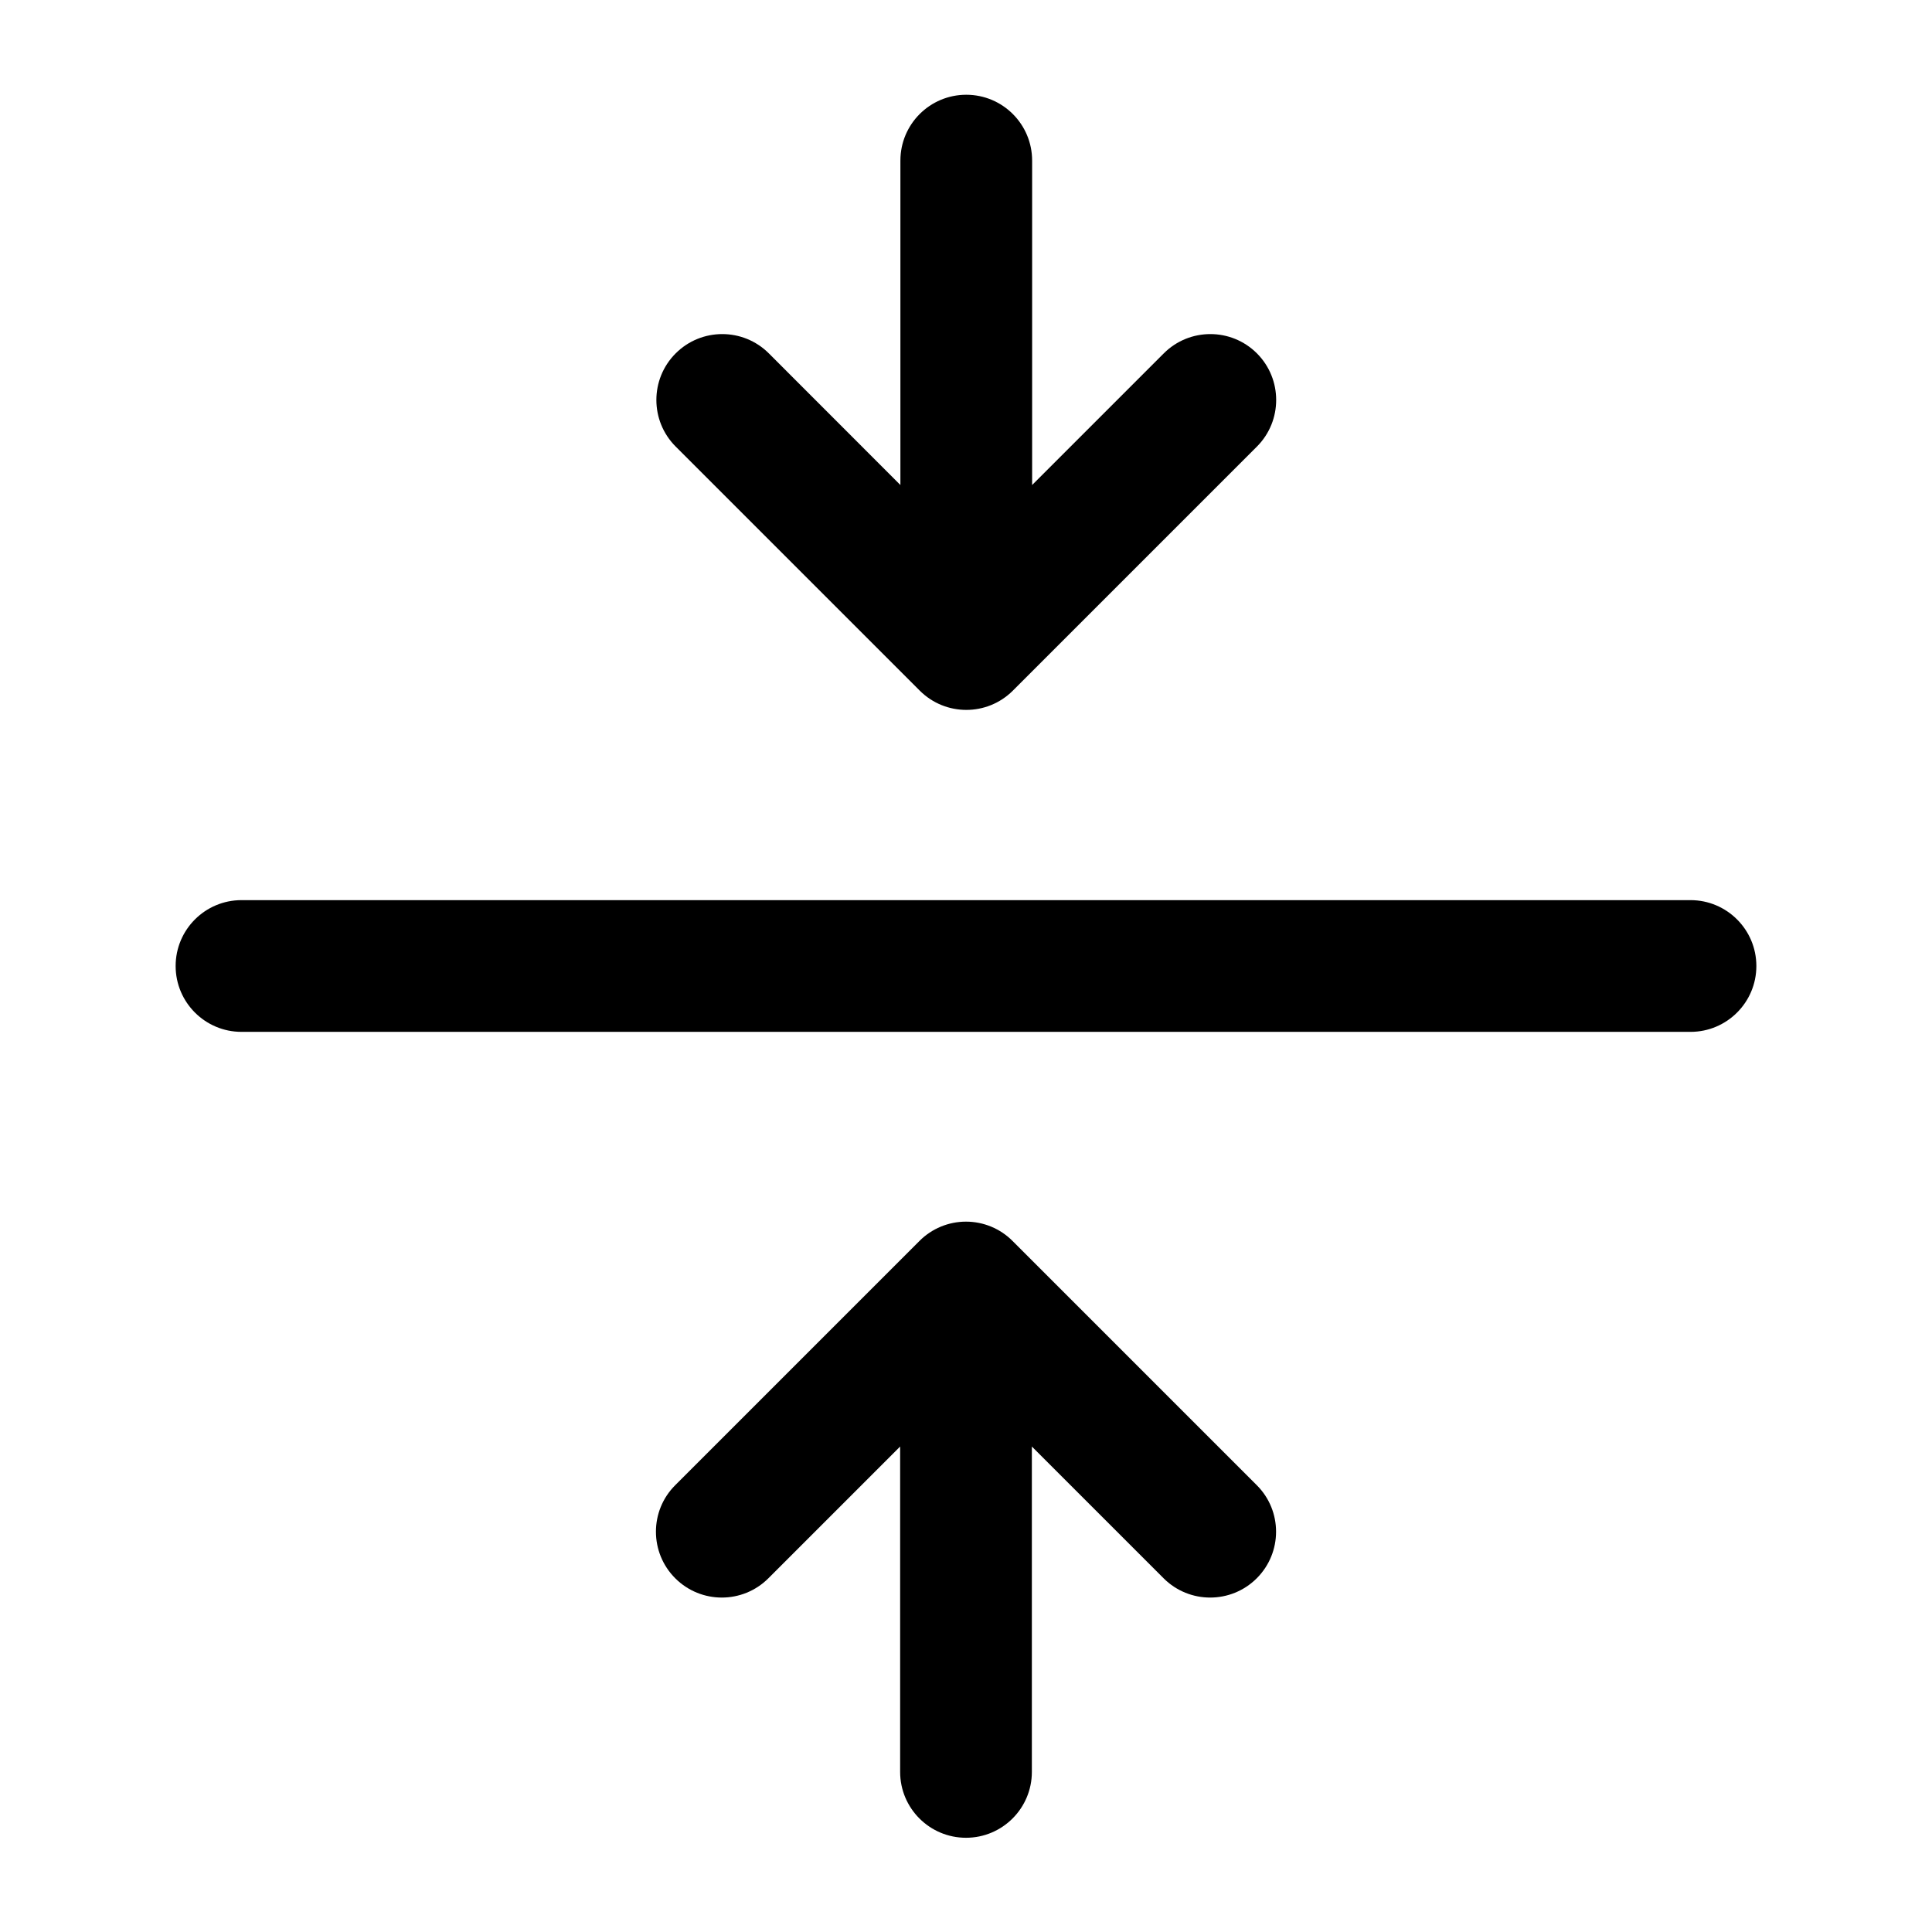
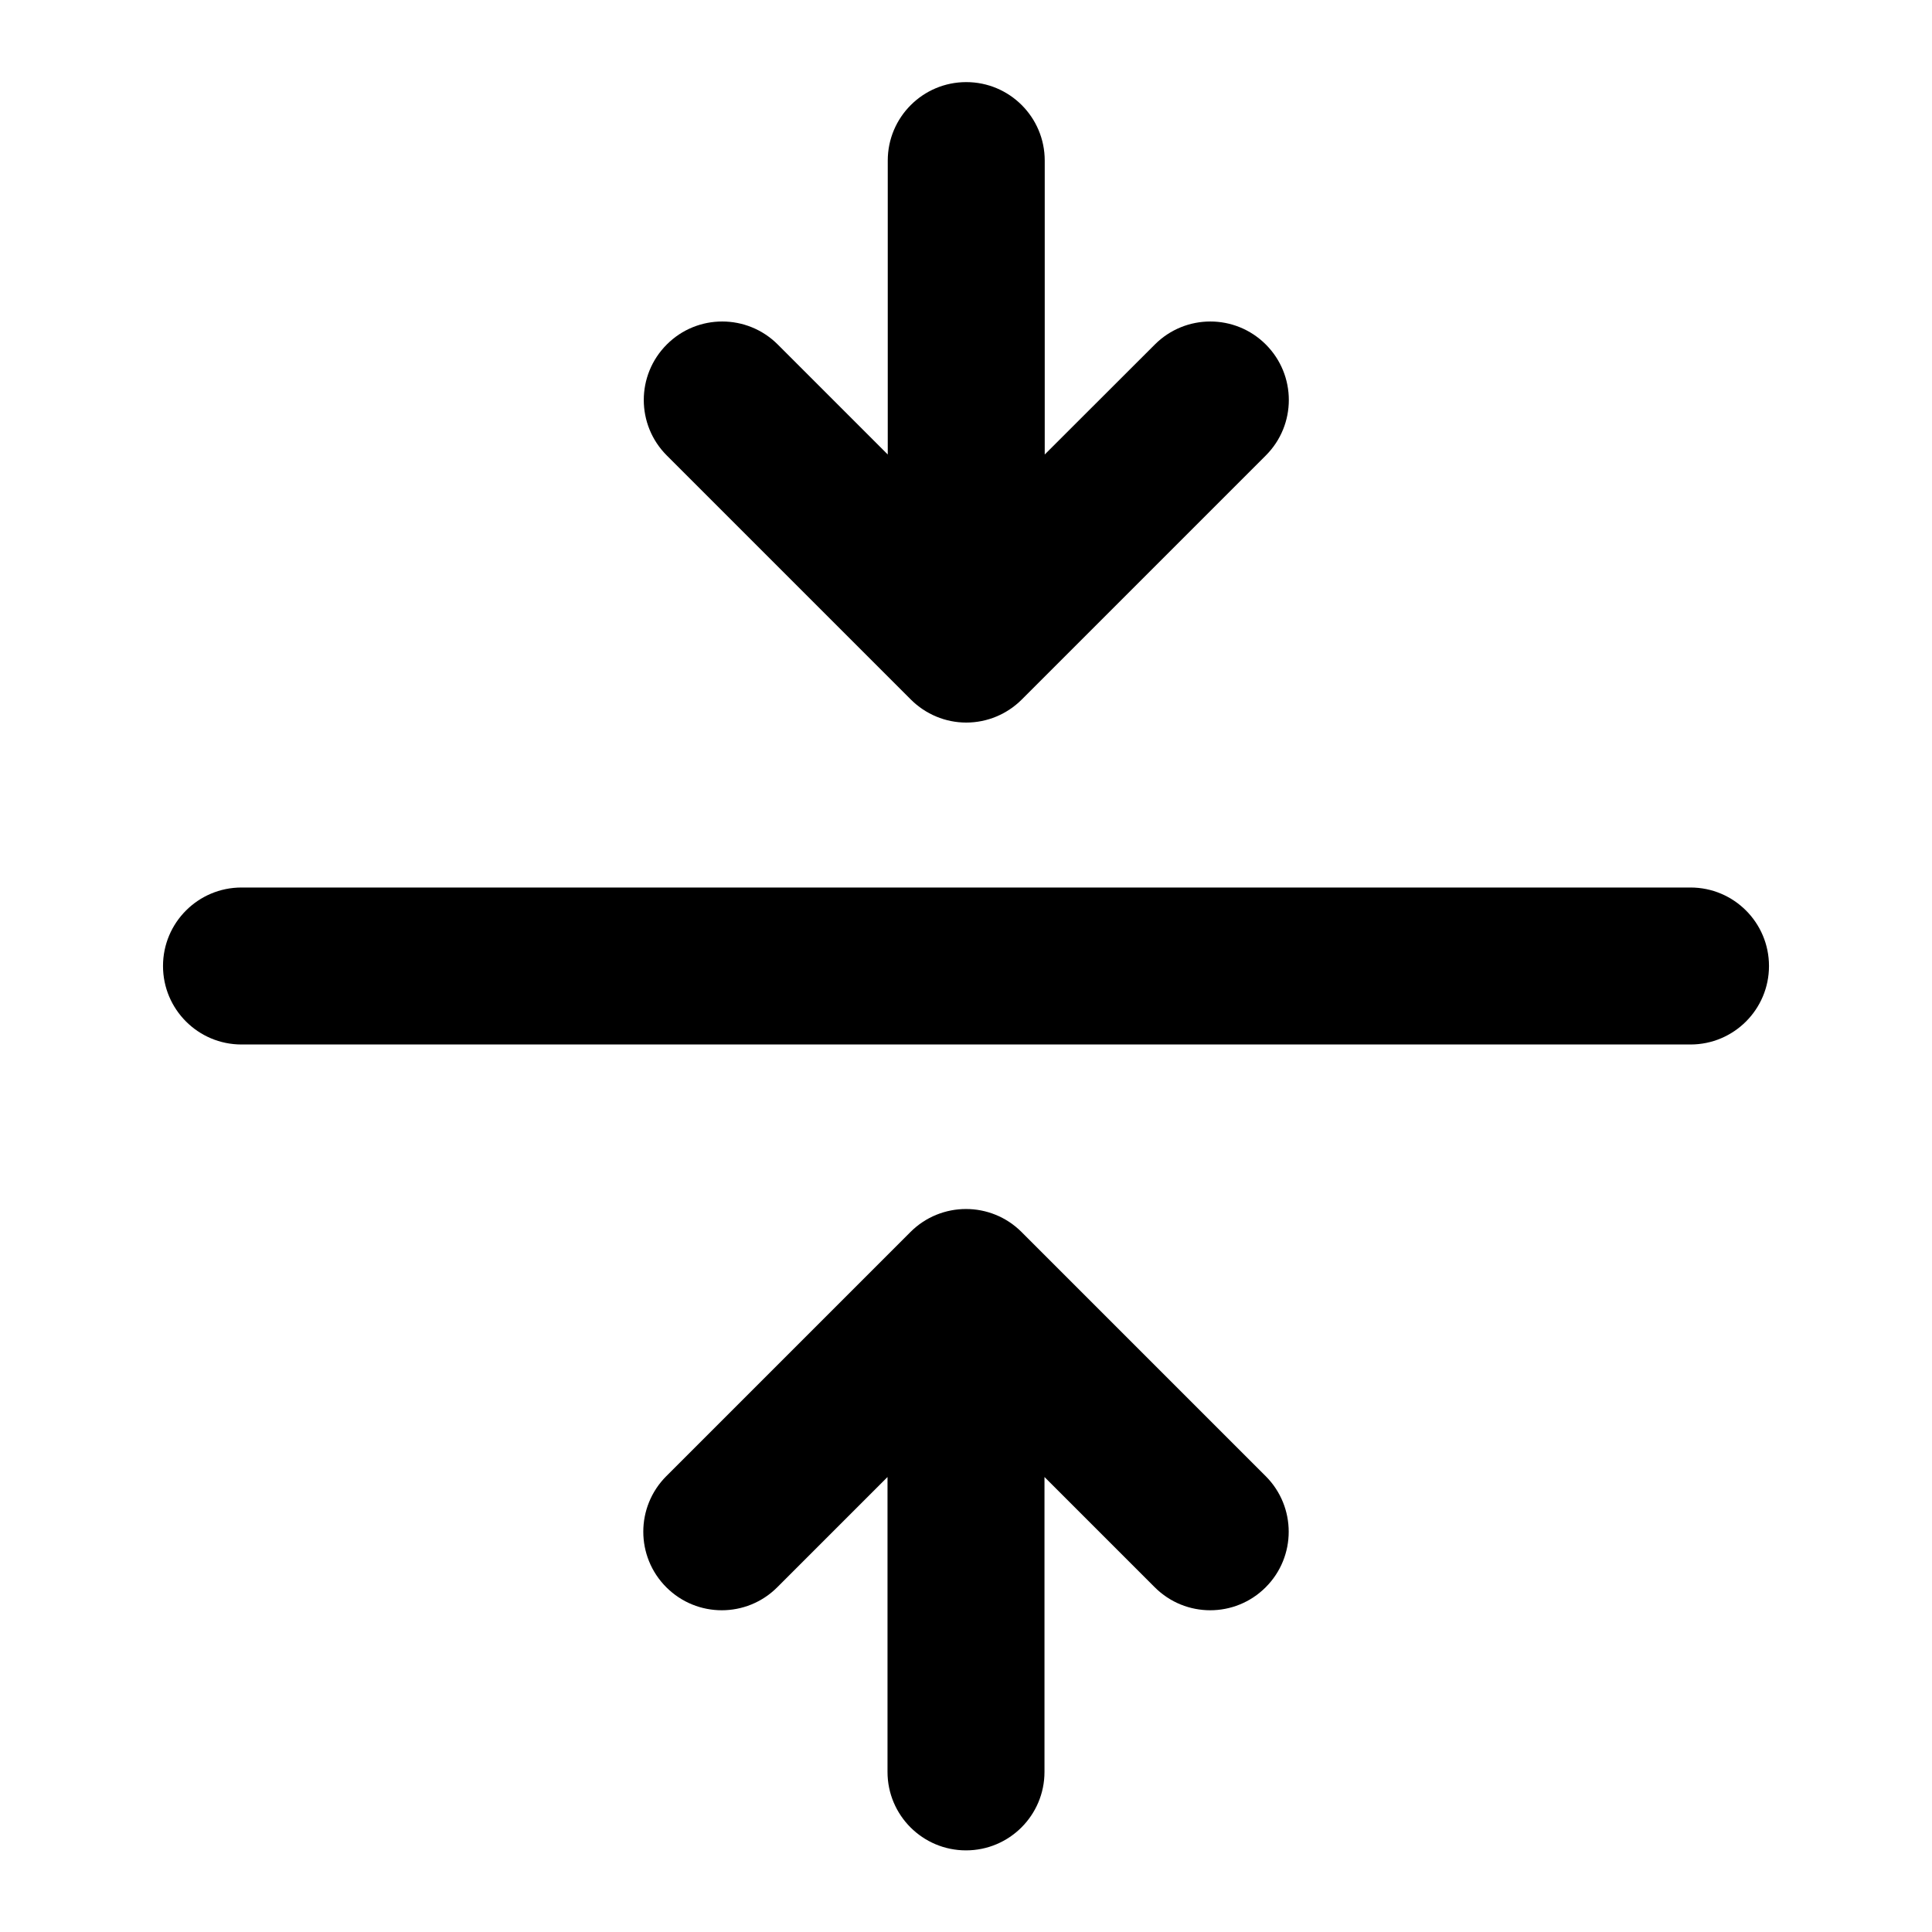
- <svg xmlns="http://www.w3.org/2000/svg" width="22" height="22" viewBox="0 0 22 22">
-   <path fill-rule="evenodd" clip-rule="evenodd" d="M11.003 1.079C11.417 1.079 11.753 1.414 11.753 1.829L11.753 5.523L13.252 4.024C13.545 3.731 14.02 3.731 14.313 4.024C14.605 4.317 14.605 4.792 14.313 5.085L11.534 7.864C11.241 8.157 10.766 8.157 10.473 7.864L7.694 5.085C7.401 4.792 7.401 4.317 7.694 4.024C7.987 3.731 8.462 3.731 8.755 4.024L10.253 5.523L10.253 1.829C10.253 1.414 10.589 1.079 11.003 1.079ZM2 11C2 10.586 2.336 10.25 2.75 10.25H19.25C19.664 10.25 20 10.586 20 11C20 11.414 19.664 11.75 19.25 11.75H2.75C2.336 11.75 2 11.414 2 11ZM11 13.911C11.199 13.911 11.39 13.99 11.53 14.131L14.311 16.912C14.604 17.204 14.604 17.679 14.311 17.972C14.018 18.265 13.543 18.265 13.25 17.972L11.75 16.472L11.75 20.177C11.75 20.591 11.414 20.927 11 20.927C10.586 20.927 10.25 20.591 10.25 20.177L10.25 16.472L8.75 17.972C8.457 18.265 7.982 18.265 7.689 17.972C7.396 17.679 7.396 17.204 7.689 16.912L10.47 14.131C10.61 13.99 10.801 13.911 11 13.911Z" />
+ <svg xmlns="http://www.w3.org/2000/svg" width="16" height="16" viewBox="0 0 16 16">
+   <path fill-rule="evenodd" clip-rule="evenodd" d="M8.002 0.68C8.361 0.68 8.652 0.971 8.652 1.33L8.652 3.764L9.564 2.853C9.818 2.599 10.229 2.599 10.483 2.853C10.737 3.107 10.737 3.518 10.483 3.772L8.462 5.793C8.34 5.915 8.175 5.984 8.002 5.984C7.83 5.984 7.665 5.915 7.543 5.793L5.522 3.772C5.268 3.518 5.268 3.107 5.522 2.853C5.775 2.599 6.187 2.599 6.441 2.853L7.352 3.764L7.352 1.33C7.352 0.971 7.643 0.68 8.002 0.68ZM1.35 8C1.35 7.641 1.641 7.35 2 7.35H14C14.359 7.35 14.65 7.641 14.65 8C14.65 8.359 14.359 8.65 14 8.65H2C1.641 8.65 1.35 8.359 1.35 8ZM7.54 10.203C7.794 9.949 8.206 9.949 8.46 10.203L10.482 12.225C10.736 12.479 10.736 12.891 10.482 13.145C10.228 13.399 9.817 13.399 9.563 13.145L8.65 12.232L8.65 14.674C8.65 15.033 8.359 15.324 8 15.324C7.641 15.324 7.35 15.033 7.35 14.674L7.35 12.232L6.437 13.145C6.183 13.399 5.772 13.399 5.518 13.145C5.264 12.891 5.264 12.479 5.518 12.225L7.54 10.203Z" />
</svg>
